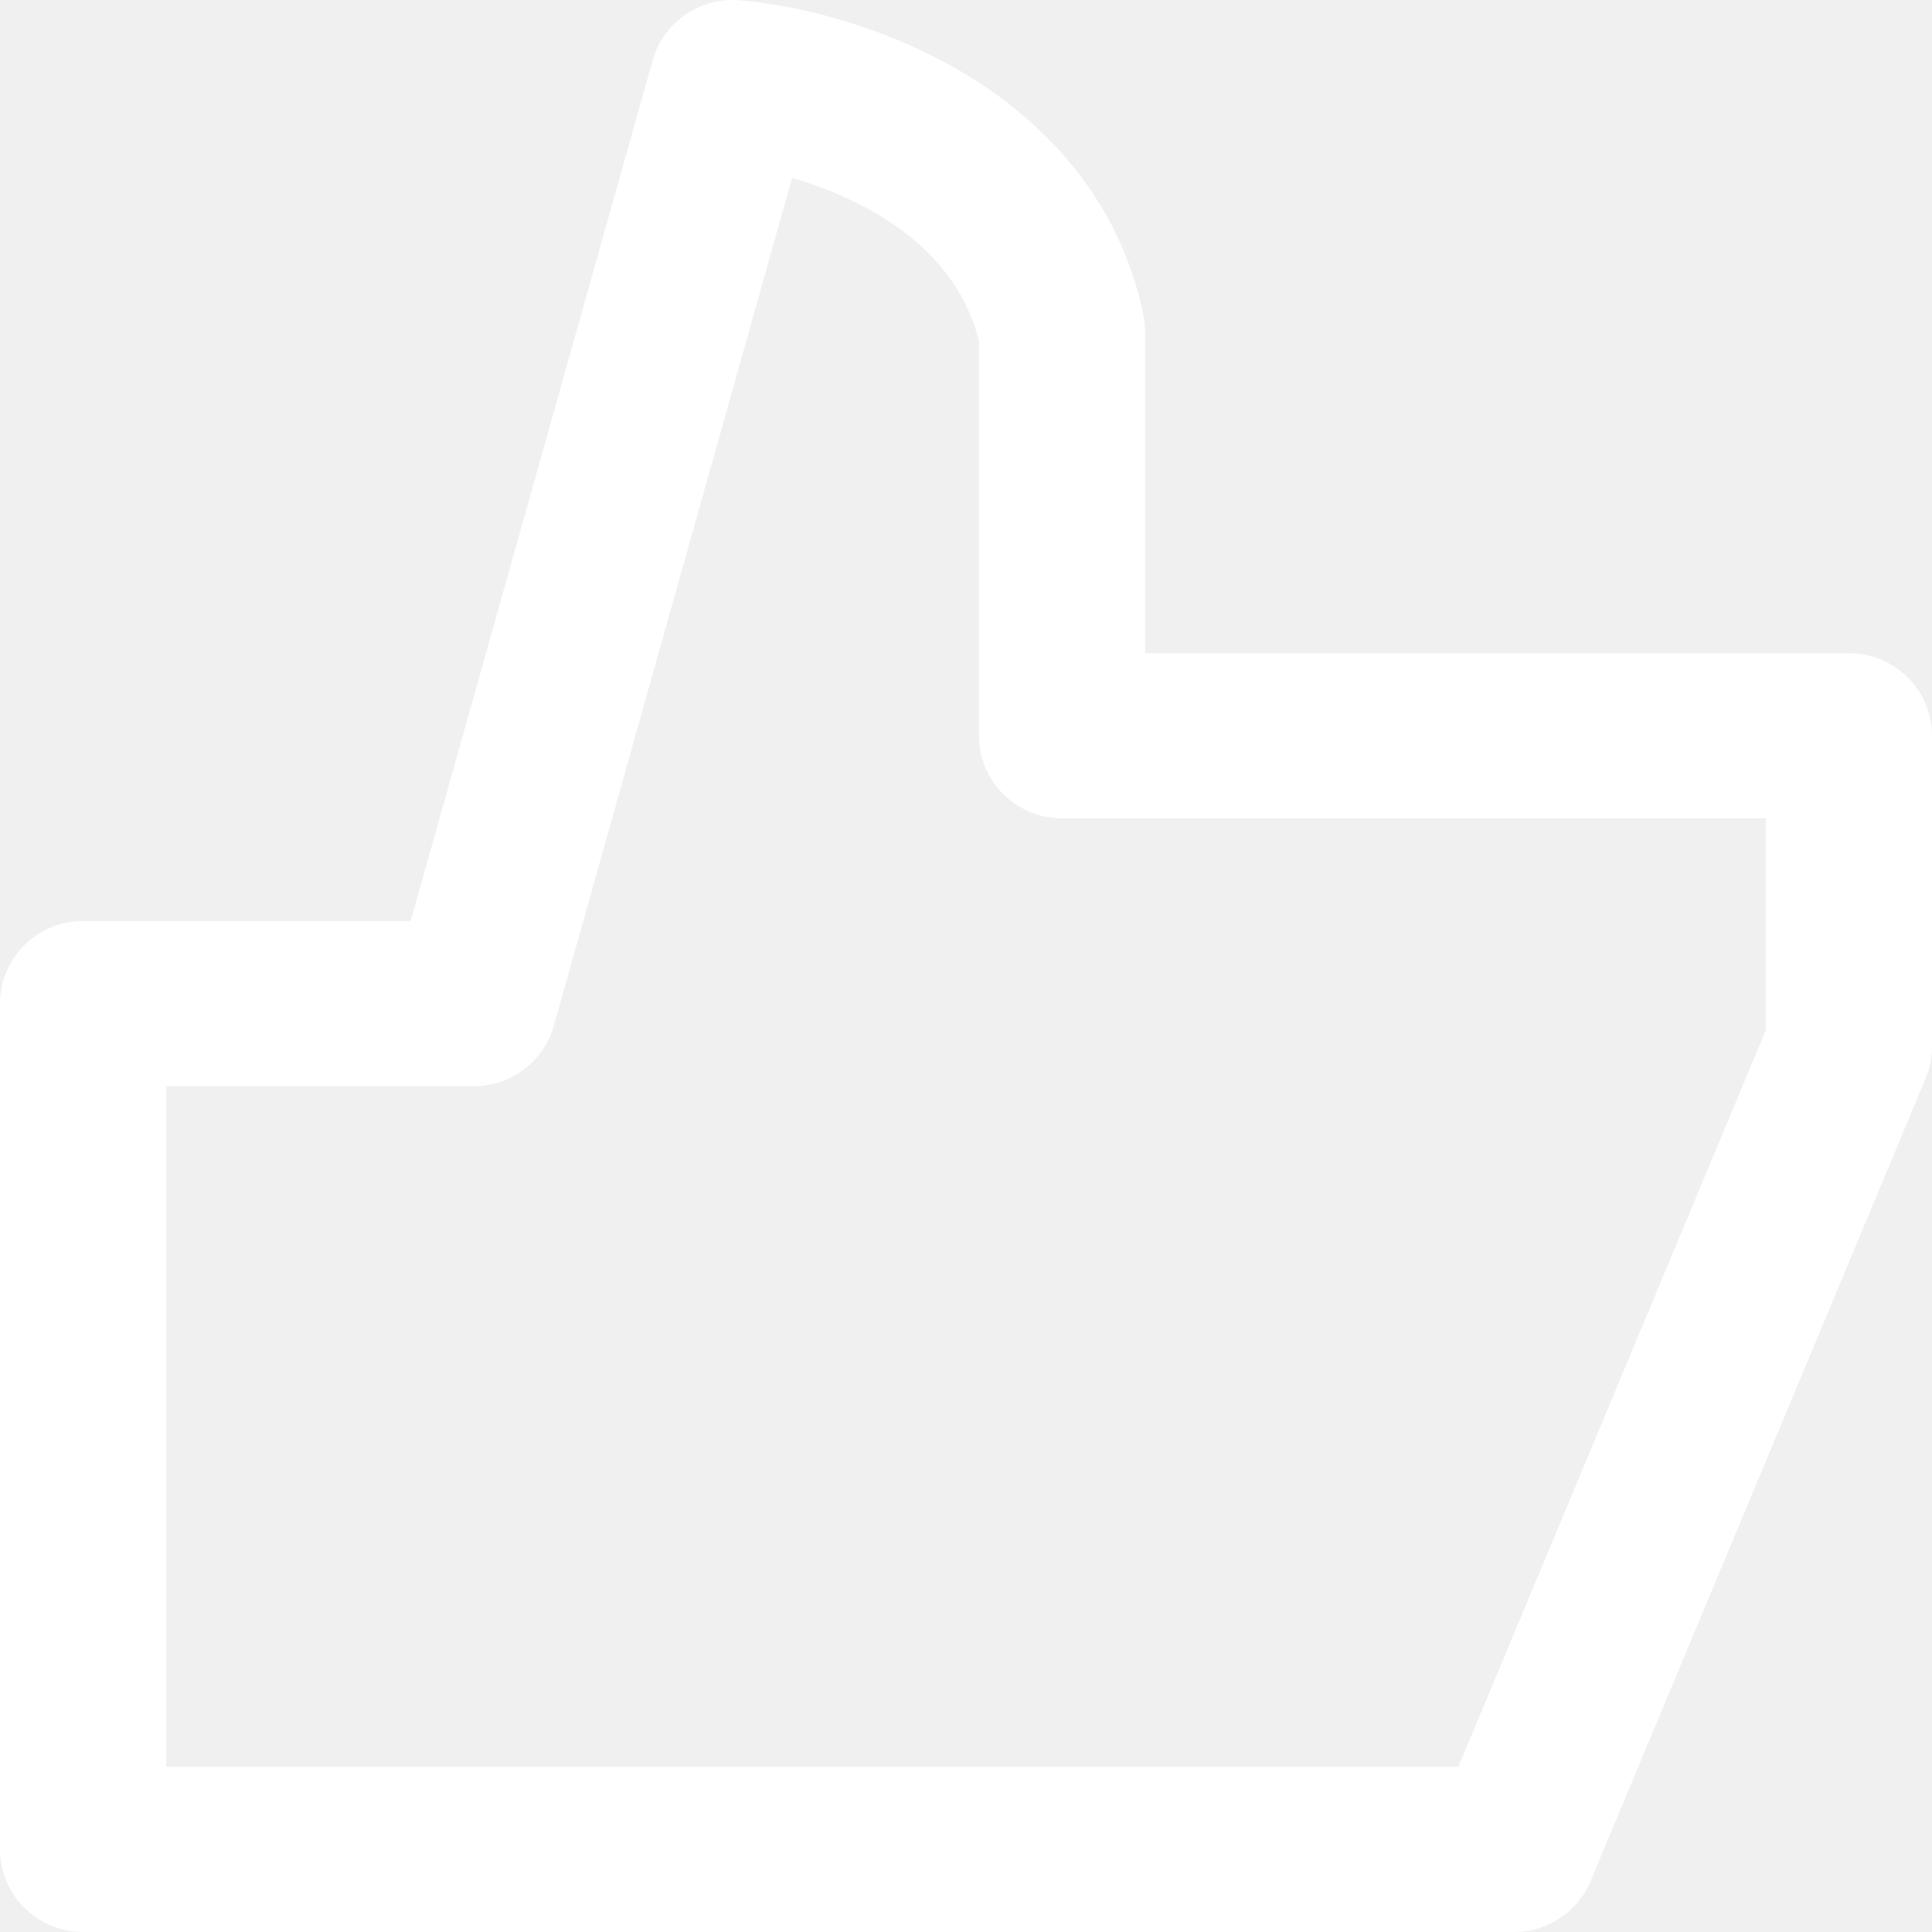
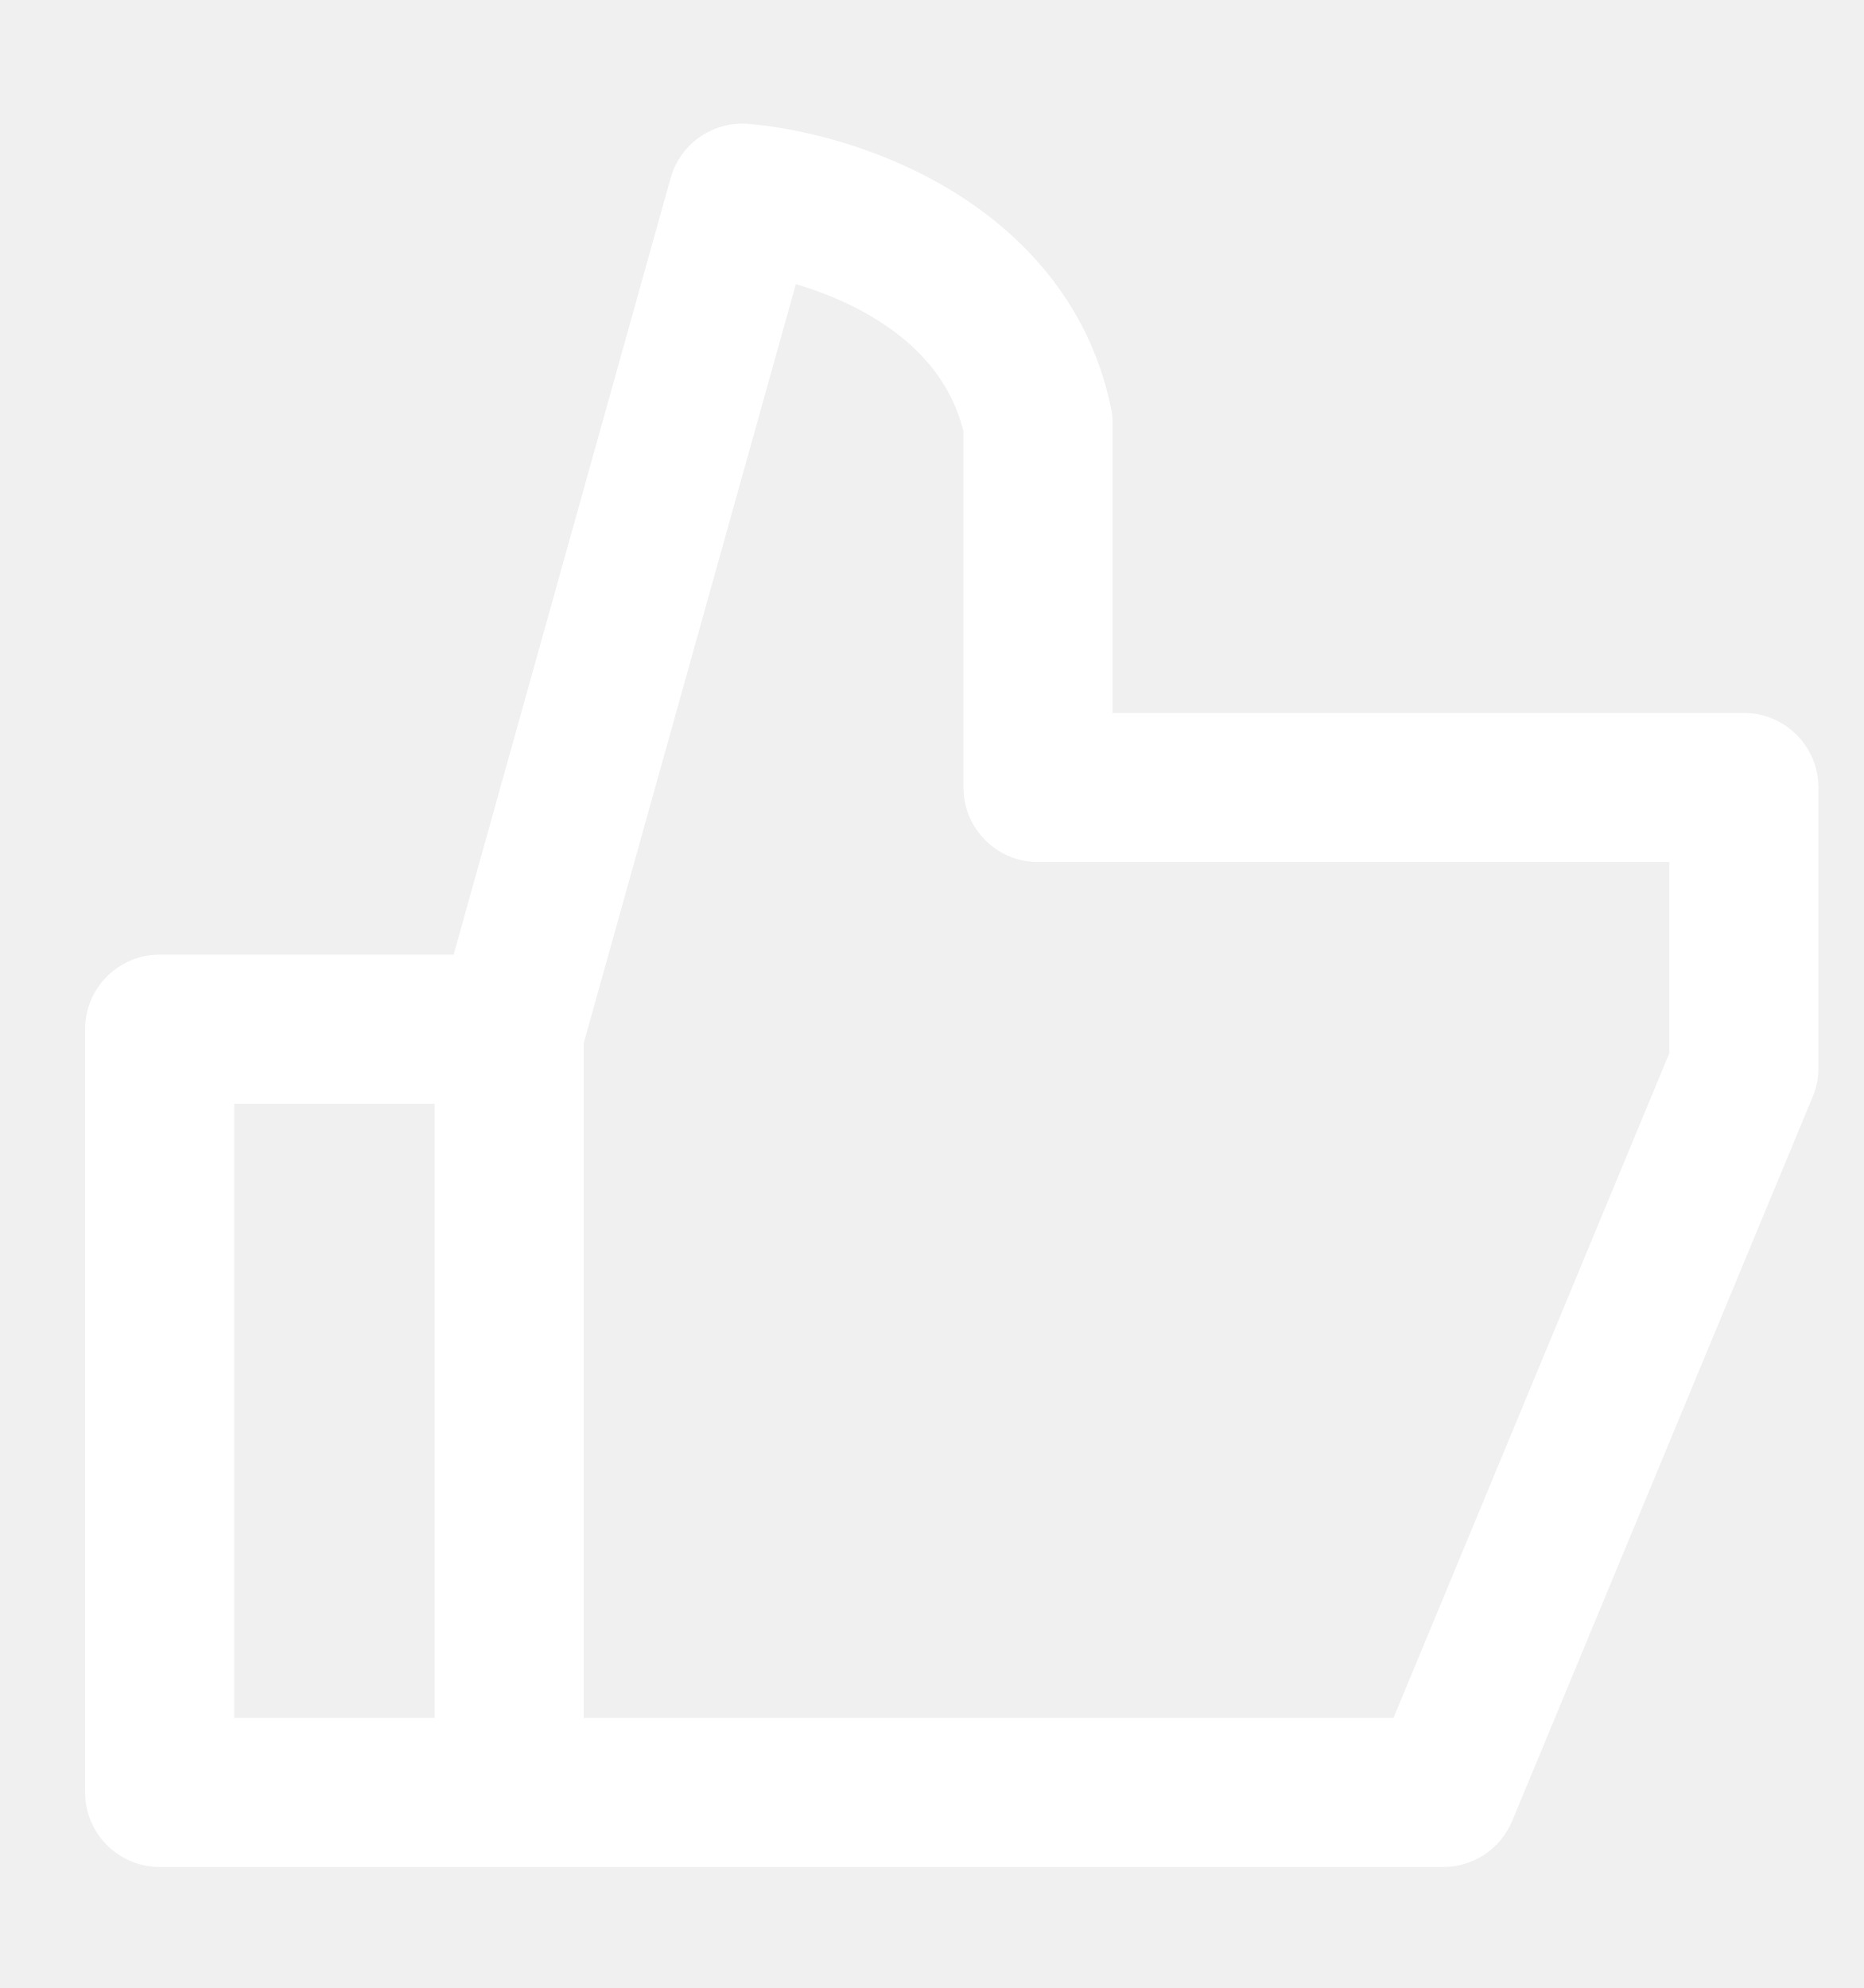
- <svg xmlns="http://www.w3.org/2000/svg" width="14" height="14" viewBox="0 0 14 14" fill="none">
-   <path fill-rule="evenodd" clip-rule="evenodd" d="M4.729 0.438C4.807 0.161 5.071 -0.022 5.359 0.002C5.775 0.037 6.394 0.183 6.962 0.517C7.539 0.856 8.105 1.417 8.286 2.282C8.294 2.322 8.298 2.362 8.298 2.403V4.733H13.398C13.73 4.733 14 5.001 14 5.332V7.584C14 7.663 13.984 7.741 13.954 7.814L11.526 13.631C11.433 13.854 11.213 14 10.97 14H0.602C0.27 14 0 13.732 0 13.401V7.272C0 6.942 0.27 6.674 0.602 6.674H2.976L4.729 0.438ZM5.74 1.289L4.013 7.434C3.94 7.692 3.703 7.871 3.433 7.871H1.204V12.803H10.568L12.796 7.465V5.93H7.696C7.364 5.93 7.094 5.662 7.094 5.332V2.47C6.99 2.057 6.712 1.76 6.35 1.547C6.15 1.43 5.936 1.346 5.74 1.289Z" fill="white" />
+ <svg xmlns="http://www.w3.org/2000/svg" width="15" height="16" viewBox="0 0 15 16" fill="none">
+   <path fill-rule="evenodd" clip-rule="evenodd" d="M5.397 1.434C5.475 1.156 5.738 0.973 6.025 0.997C6.44 1.032 7.057 1.178 7.623 1.513C8.197 1.853 8.762 2.415 8.941 3.282C8.95 3.322 8.954 3.363 8.954 3.404V5.738H14.035C14.366 5.738 14.635 6.007 14.635 6.338V8.596C14.635 8.675 14.62 8.753 14.589 8.826L12.17 14.656C12.077 14.88 11.858 15.026 11.616 15.026H1.285C0.954 15.026 0.685 14.757 0.685 14.426V8.283C0.685 7.952 0.954 7.683 1.285 7.683H3.651L5.397 1.434ZM6.405 2.287L4.684 8.445C4.611 8.704 4.375 8.883 4.106 8.883H1.885V13.826H11.215L13.435 8.476V6.938H8.354C8.023 6.938 7.754 6.67 7.754 6.338V3.471C7.65 3.056 7.373 2.759 7.012 2.546C6.813 2.428 6.6 2.344 6.405 2.287Z" fill="white" />
+   <path fill-rule="evenodd" clip-rule="evenodd" d="M3.498 14.39V8.373H4.698V14.39H3.498Z" fill="white" />
</svg>
